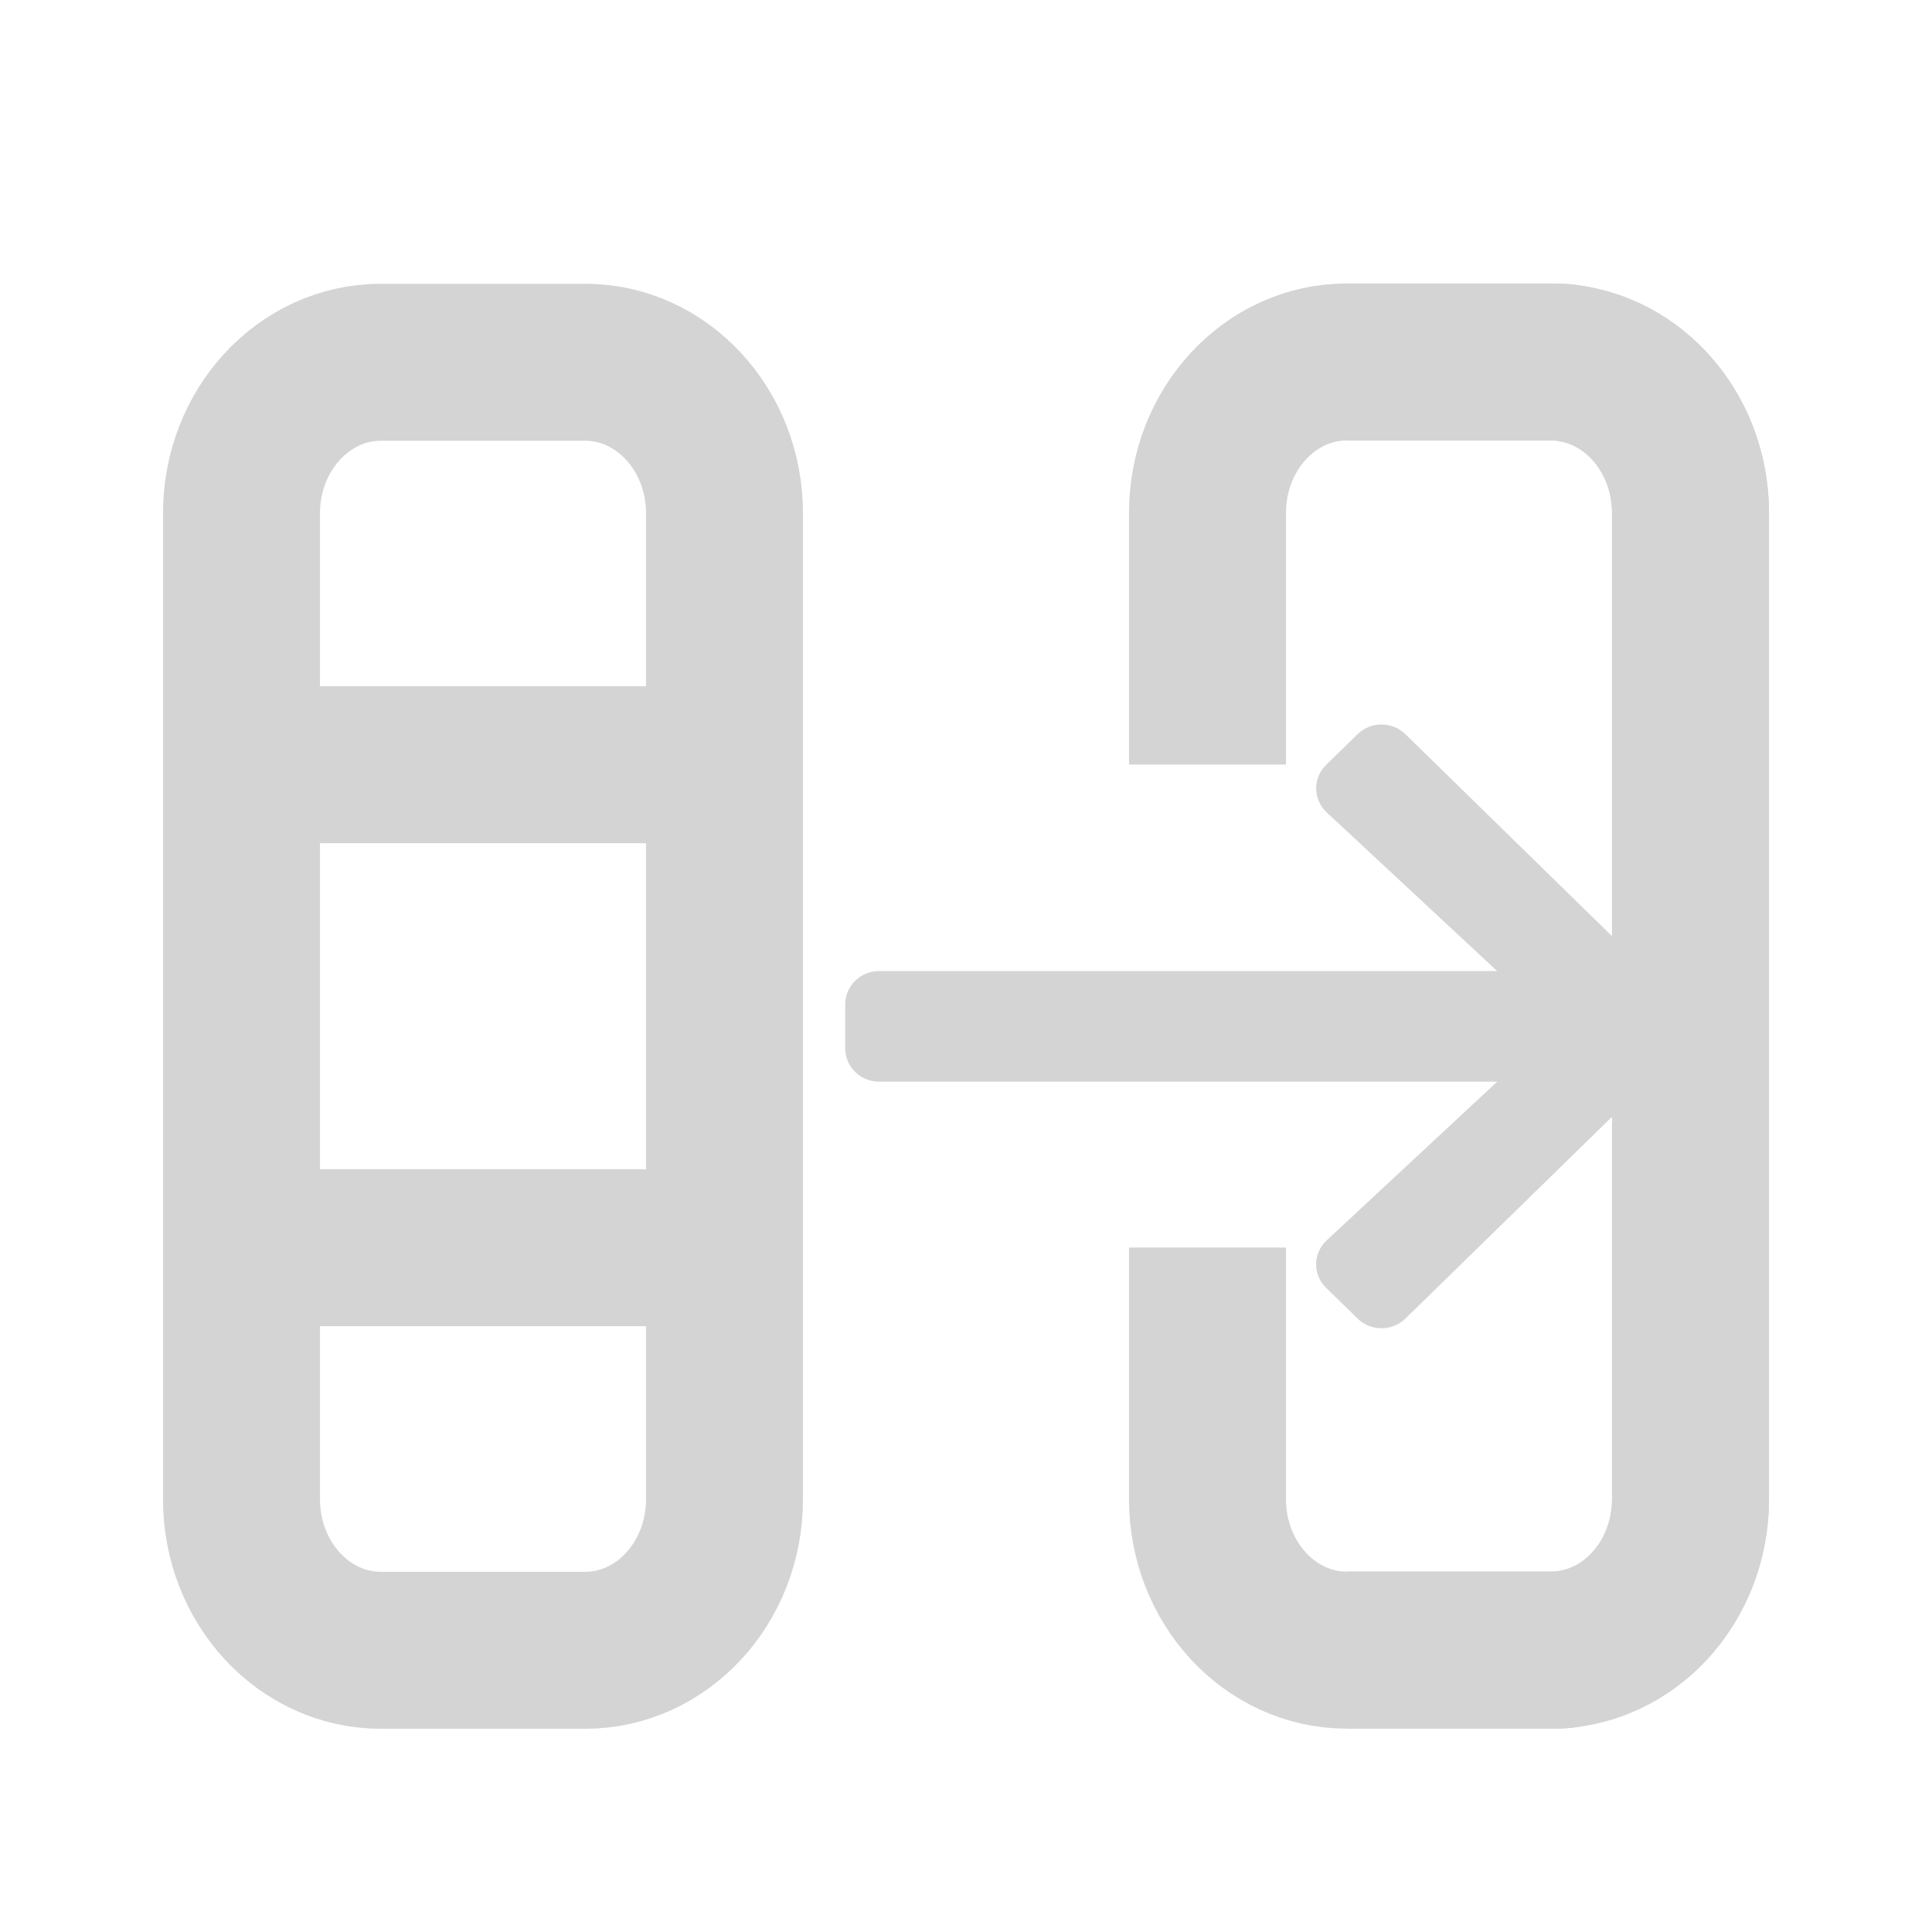
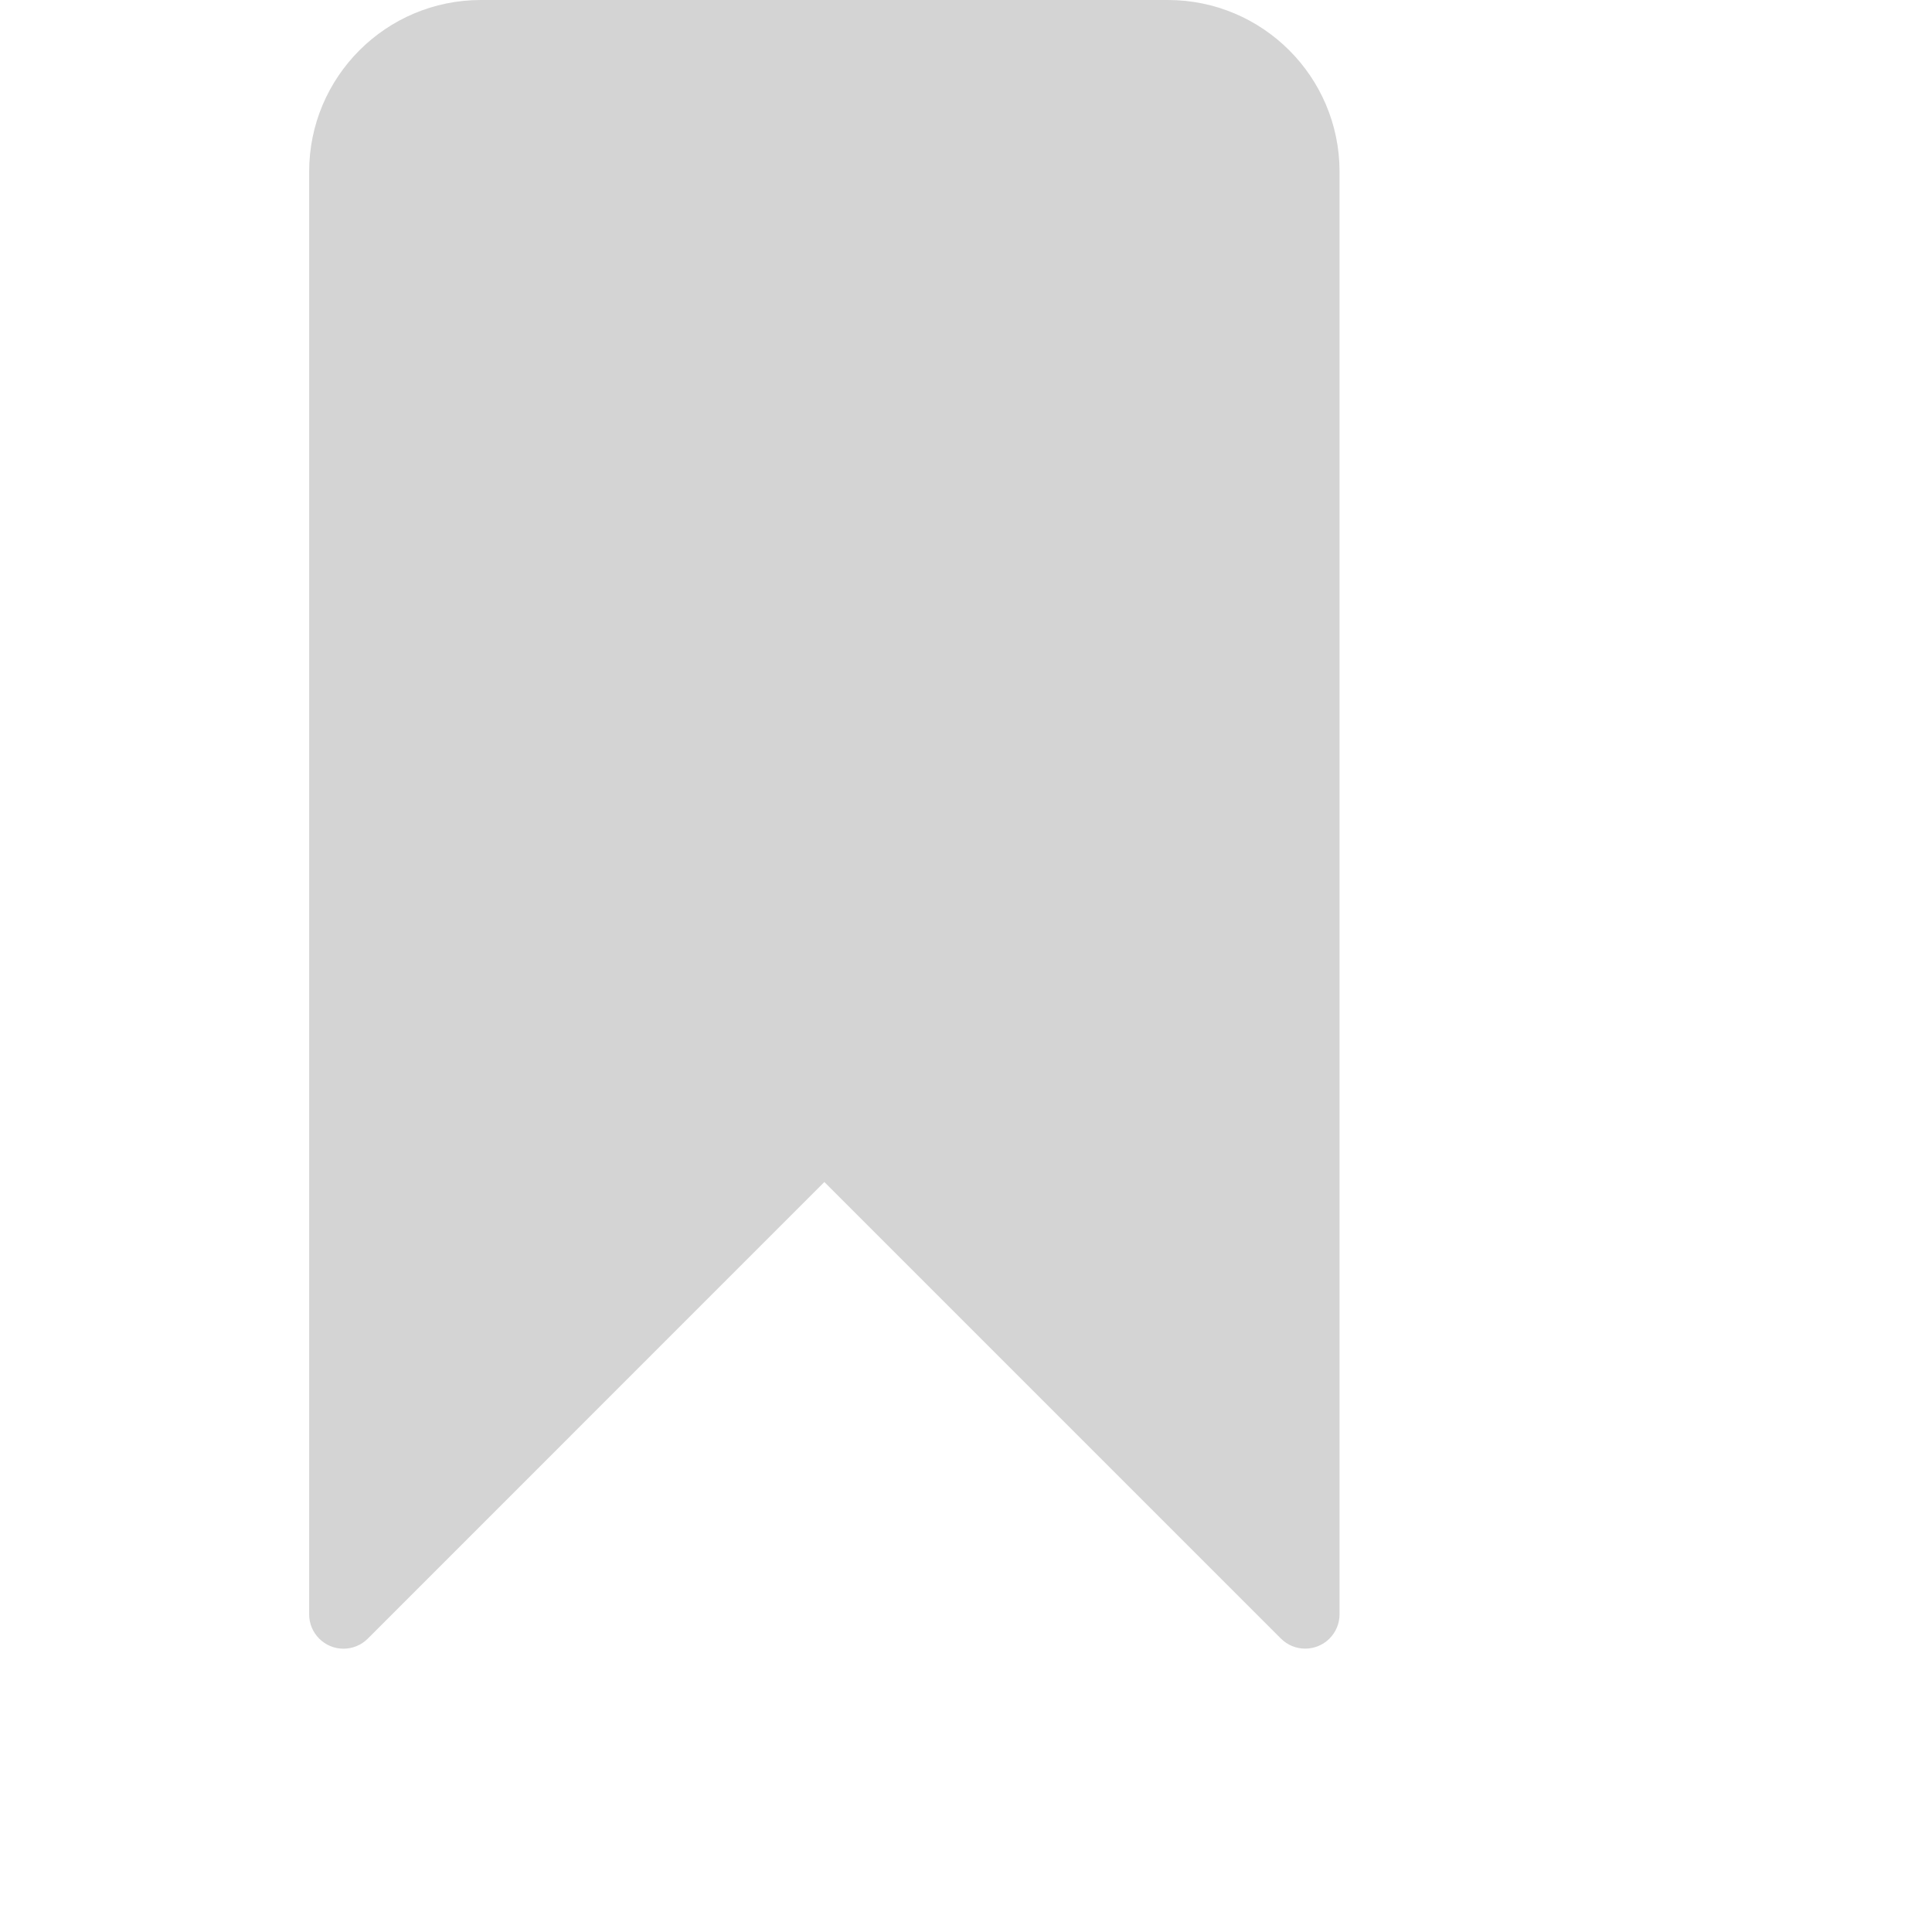
- <svg xmlns="http://www.w3.org/2000/svg" width="16px" height="16px" viewBox="0 0 16 16" version="1.1">
-   <g id="Icons-24-/-VS-Code-/-Object-00-Copy-6" stroke="none" stroke-width="1" fill="none" fill-rule="evenodd">
-     <g id="VS-Code-Object-00">
-       <rect id="Rectangle" x="0" y="0" width="16" height="16" />
-     </g>
-     <g id="Group-6" transform="translate(12, 8.165573) rotate(-180) translate(-12, -8.165573) translate(10, 2.665573)" fill-rule="nonzero" stroke="#D4D4D4" stroke-width="1.3">
-       <path d="M2.846,0.001 L1.154,0.001 C1.084,0.001 1.091,-0.007 0.948,0.021 C0.805,0.049 0.67,0.106 0.551,0.185 C0.22,0.405 0,0.8 0,1.251 C0,6.235 0,8.958 0,9.418 C0,10.108 0.517,10.668 1.154,10.668 L2.846,10.668 C3.483,10.668 4,10.108 4,9.418 L4,7.334" id="Combined-Shape" />
-       <path d="M2.846,0.001 L1.154,0.001 C1.084,0.001 1.091,-0.007 0.948,0.021 C0.805,0.049 0.67,0.106 0.551,0.185 C0.22,0.405 0,0.8 0,1.251 C0,6.235 0,8.958 0,9.418 C0,10.108 0.517,10.668 1.154,10.668 L2.846,10.668 C3.483,10.668 4,10.108 4,9.418 L4,7.334" id="Combined-Shape" transform="translate(2, 5.33388) scale(1, -1) translate(-2, -5.33388) " />
-     </g>
-     <rect id="Rectangle" x="0" y="0" width="16" height="16" />
-     <path d="M4.846,3 L3.154,3 C2.517,3 2,3.56 2,4.25 L2,12.417 C2,13.107 2.517,13.667 3.154,13.667 L4.846,13.667 C5.483,13.667 6,13.107 6,12.417 L6,4.25 C6,3.56 5.483,3 4.846,3 Z M2,6.333 L6,6.333 M2,10.333 L6,10.333" id="Combined-Shape" stroke="#D4D4D4" stroke-width="1.3" fill-rule="nonzero" />
-     <path d="M10.982,6.335 L11.242,6.081 C11.352,5.973 11.531,5.973 11.64,6.081 L13.917,8.305 C14.028,8.413 14.028,8.587 13.917,8.693 L11.64,10.919 C11.529,11.027 11.351,11.027 11.242,10.919 L10.982,10.665 C10.871,10.556 10.873,10.379 10.987,10.272 L12.399,8.958 L7.281,8.958 C7.125,8.958 7,8.835 7,8.683 L7,8.317 C7,8.165 7.125,8.042 7.281,8.042 L12.399,8.042 L10.987,6.728 C10.872,6.621 10.87,6.444 10.982,6.335 Z" id="Path" fill="#D4D4D4" transform="translate(10.5, 8.5) scale(-1, 1) rotate(-180) translate(-10.5, -8.5) " />
-   </g>
+ <svg xmlns="http://www.w3.org/2000/svg" version="1.1" id="Capa_1" x="0px" y="0px" viewBox="0 0 600 600" style="enable-background:new 0 0 600 600;" xml:space="preserve">
+   <path style="fill:#d4d4d4;" d="M362.676,0H149.343C119.888,0,96.01,23.878,96.01,53.333v448  c-0.011,5.891,4.757,10.675,10.648,10.686c2.84,0.005,5.565-1.123,7.571-3.134L256.01,367.083l141.781,141.781  c4.16,4.171,10.914,4.179,15.085,0.019c2.006-2.001,3.133-4.717,3.134-7.55v-448C416.01,23.878,392.131,0,362.676,0z" />
</svg>
